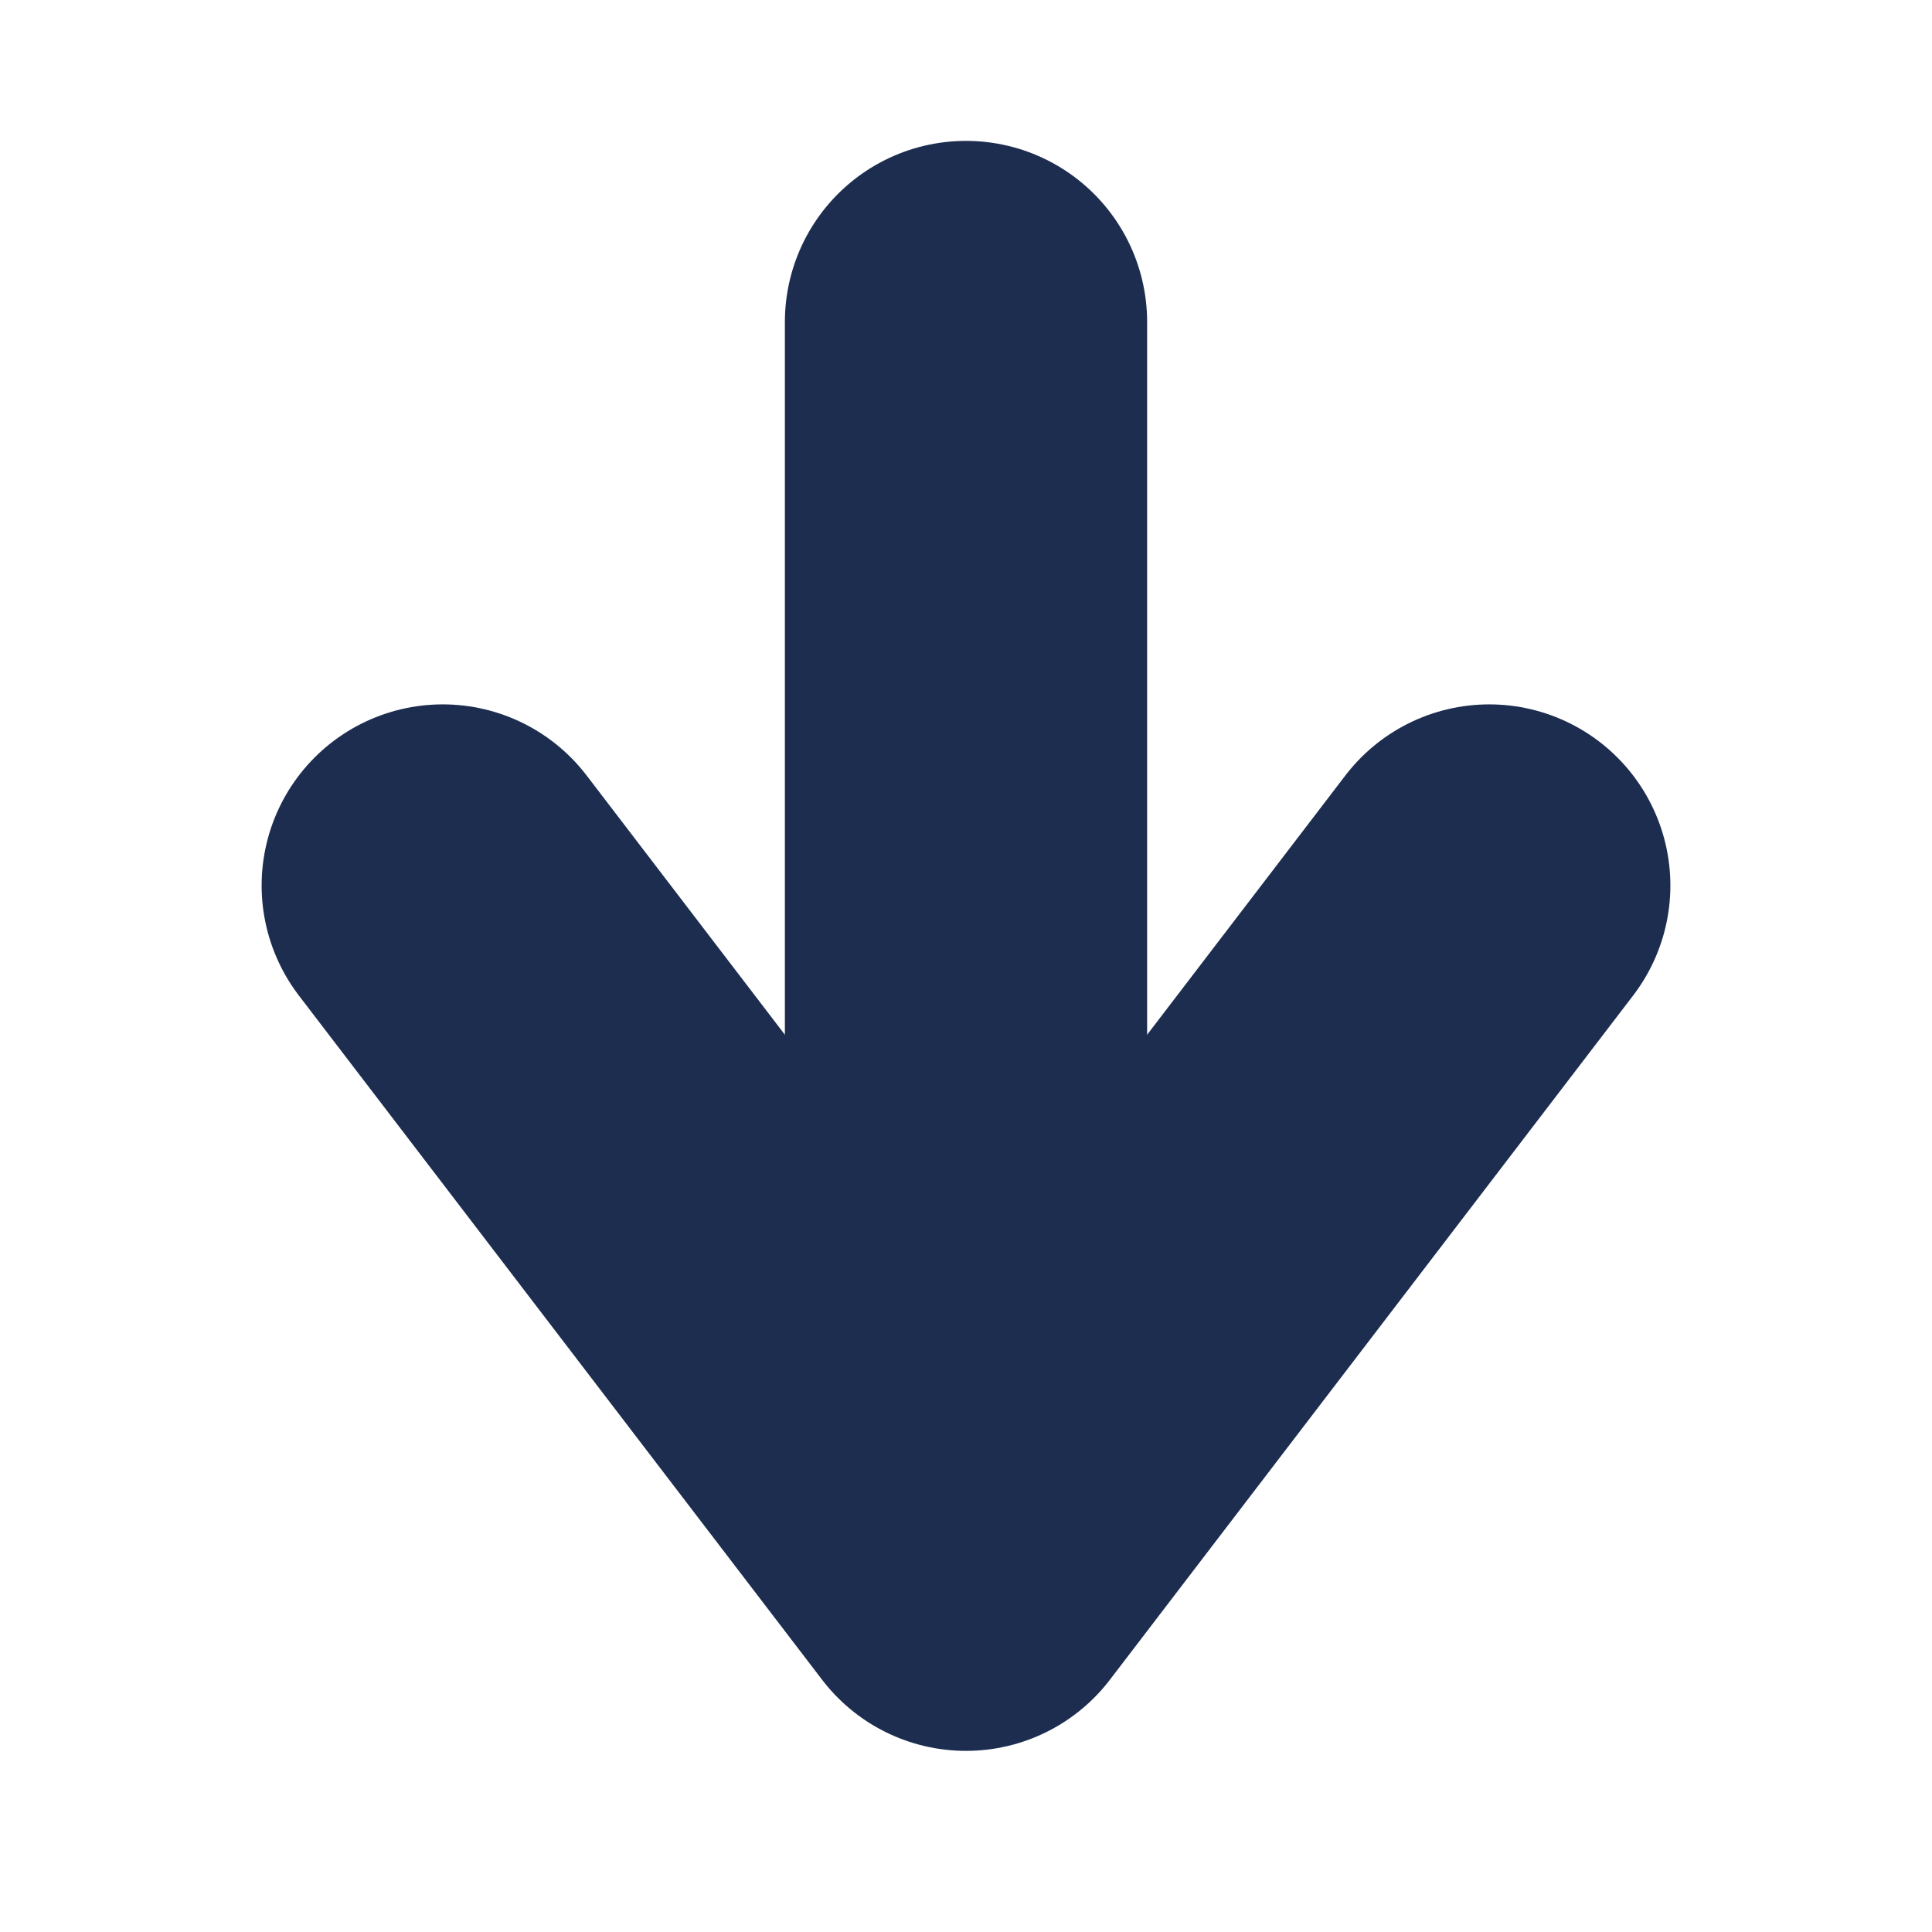
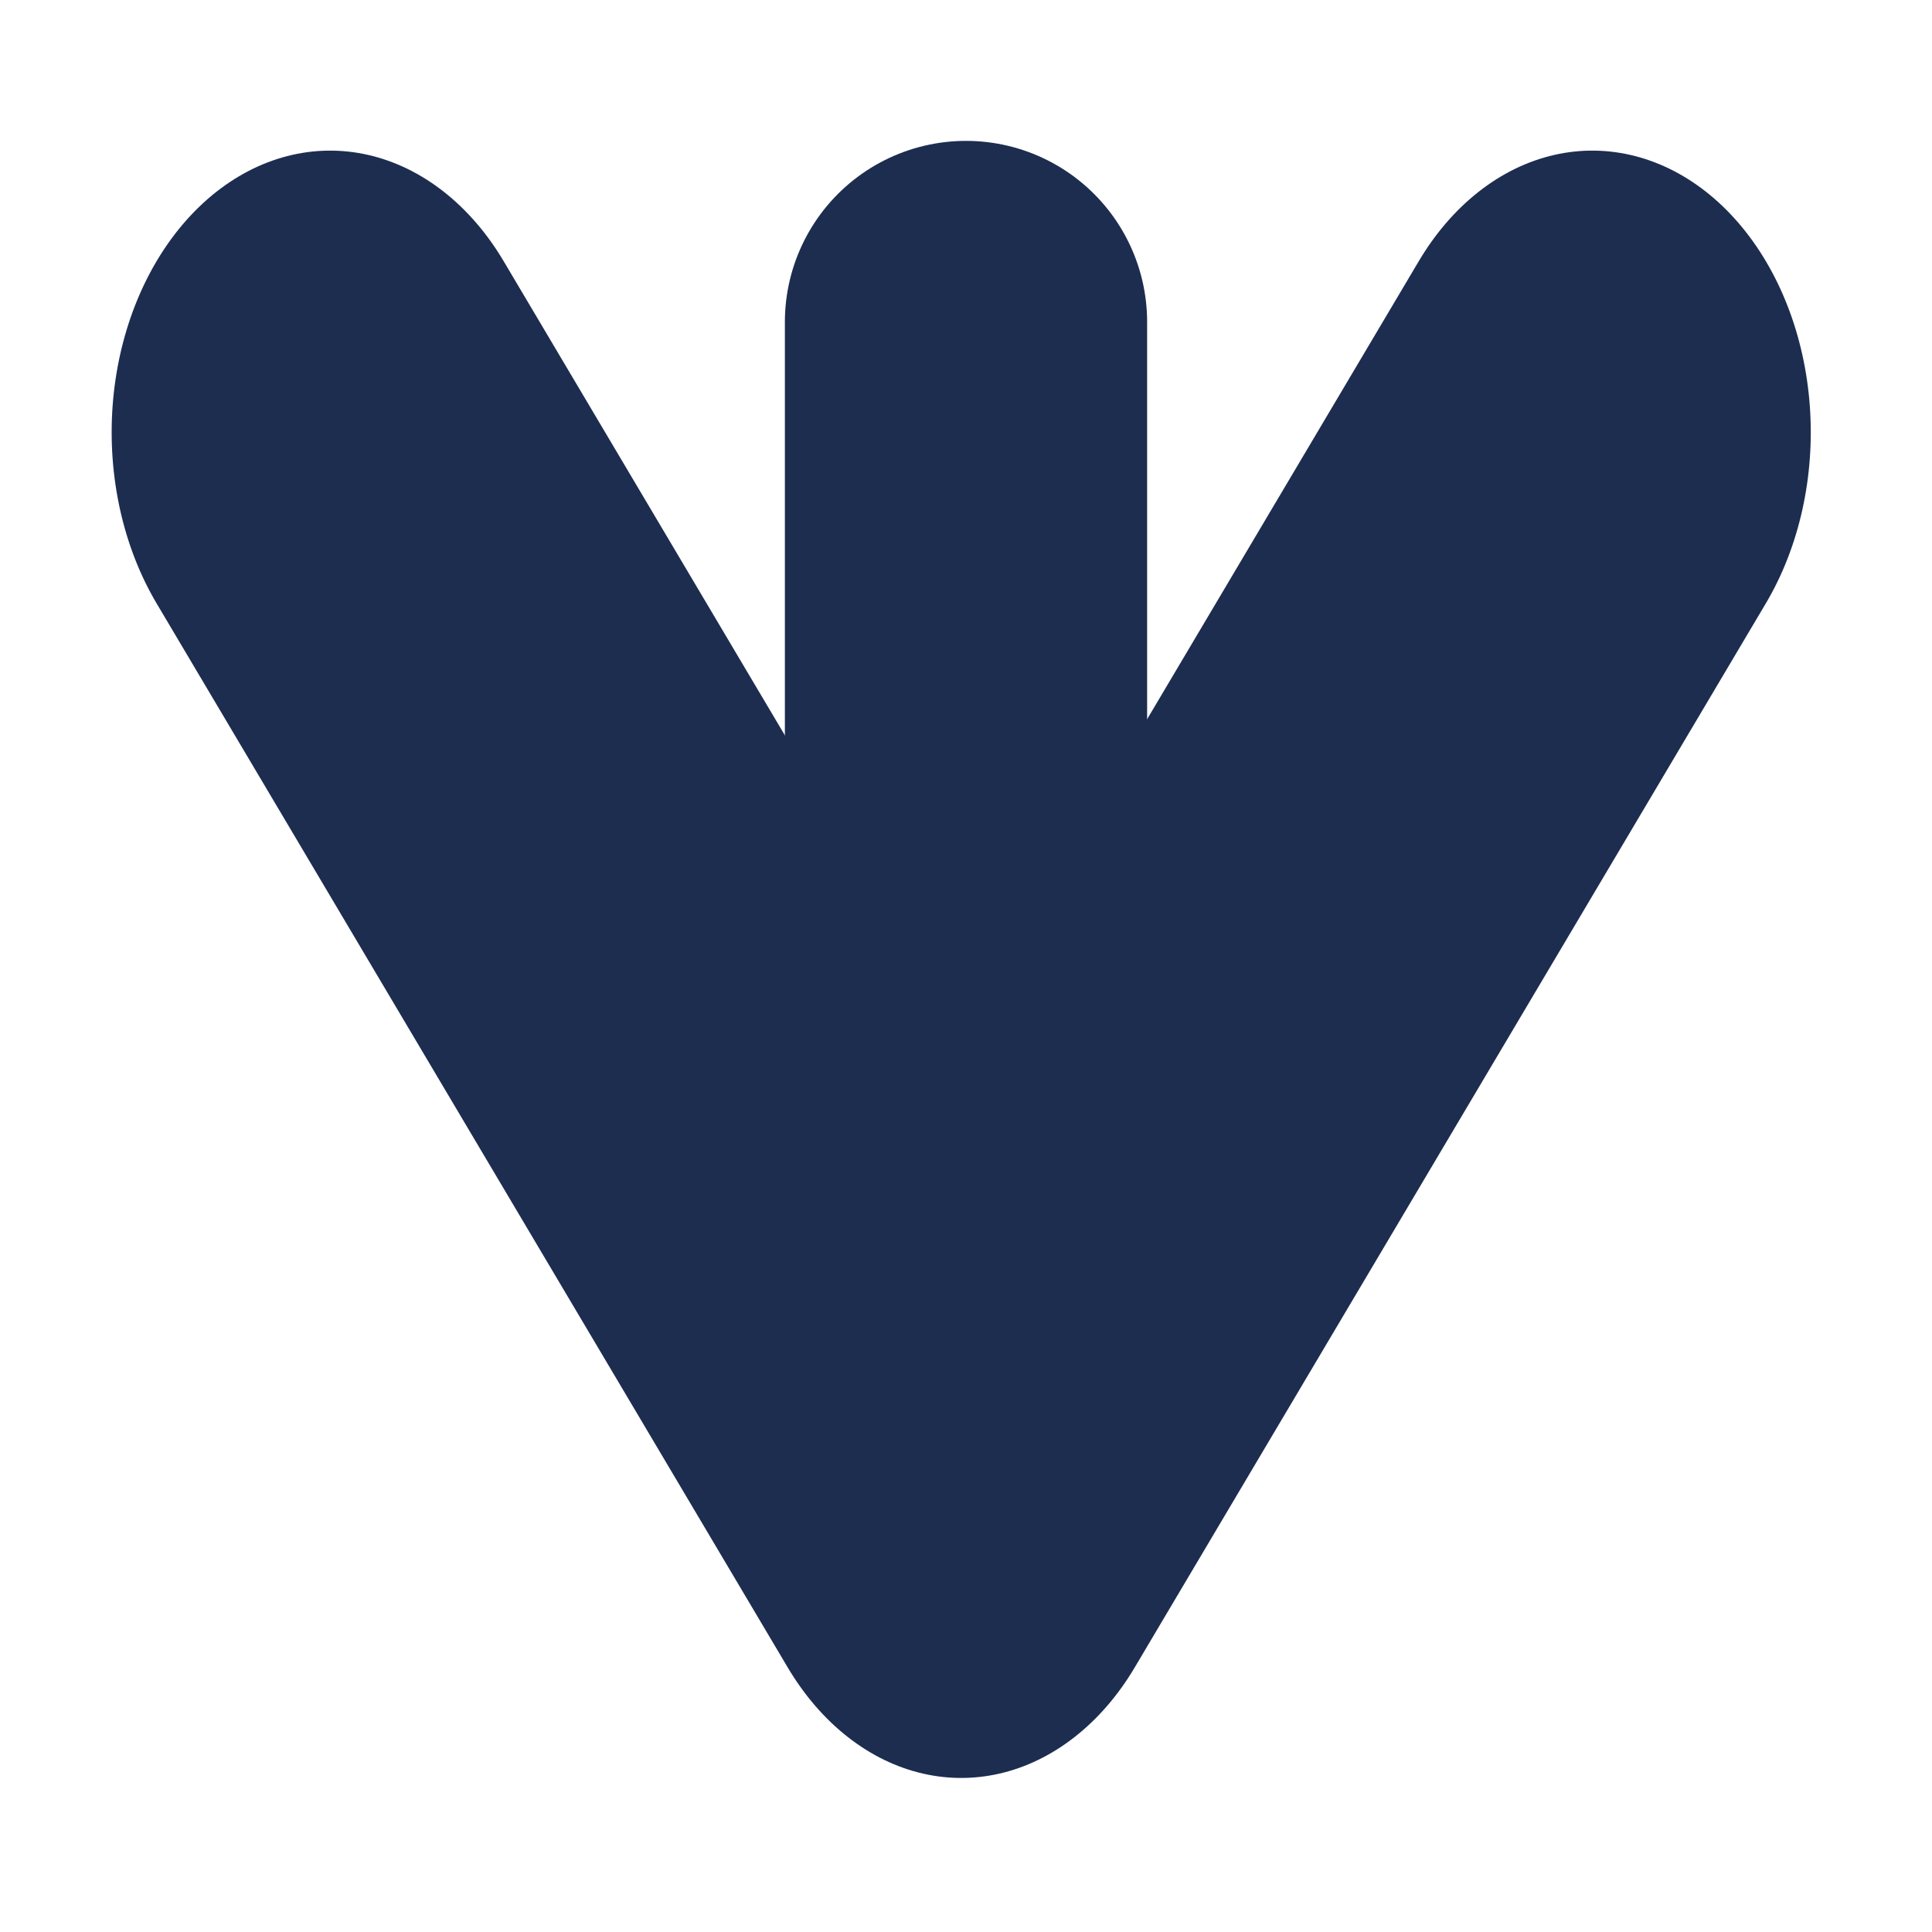
- <svg xmlns="http://www.w3.org/2000/svg" width="48" height="48" viewBox="0 0 48 48">
-   <g fill="none" stroke="#1D2D50" stroke-width="9" stroke-linecap="round" stroke-linejoin="round">
-     <line x1="24" y1="8" x2="24" y2="32" />
-     <polyline points="11,22 24,39 37,22" />
+ <svg xmlns="http://www.w3.org/2000/svg" width="48" height="48" viewBox="0 0 48 48" version="1.1" id="svg1">
+   <defs id="defs1" />
+   <g fill="none" stroke="#1D2D50" stroke-width="9" stroke-linecap="round" stroke-linejoin="round" id="g1">
+     <line x1="24" y1="8" x2="24" y2="32" id="line1" />
+     <polyline points="11,22 24,39 37,22" id="polyline1" transform="matrix(1.206115,0,0,1.555028,-5.065731,-23.47103)" />
  </g>
</svg>
